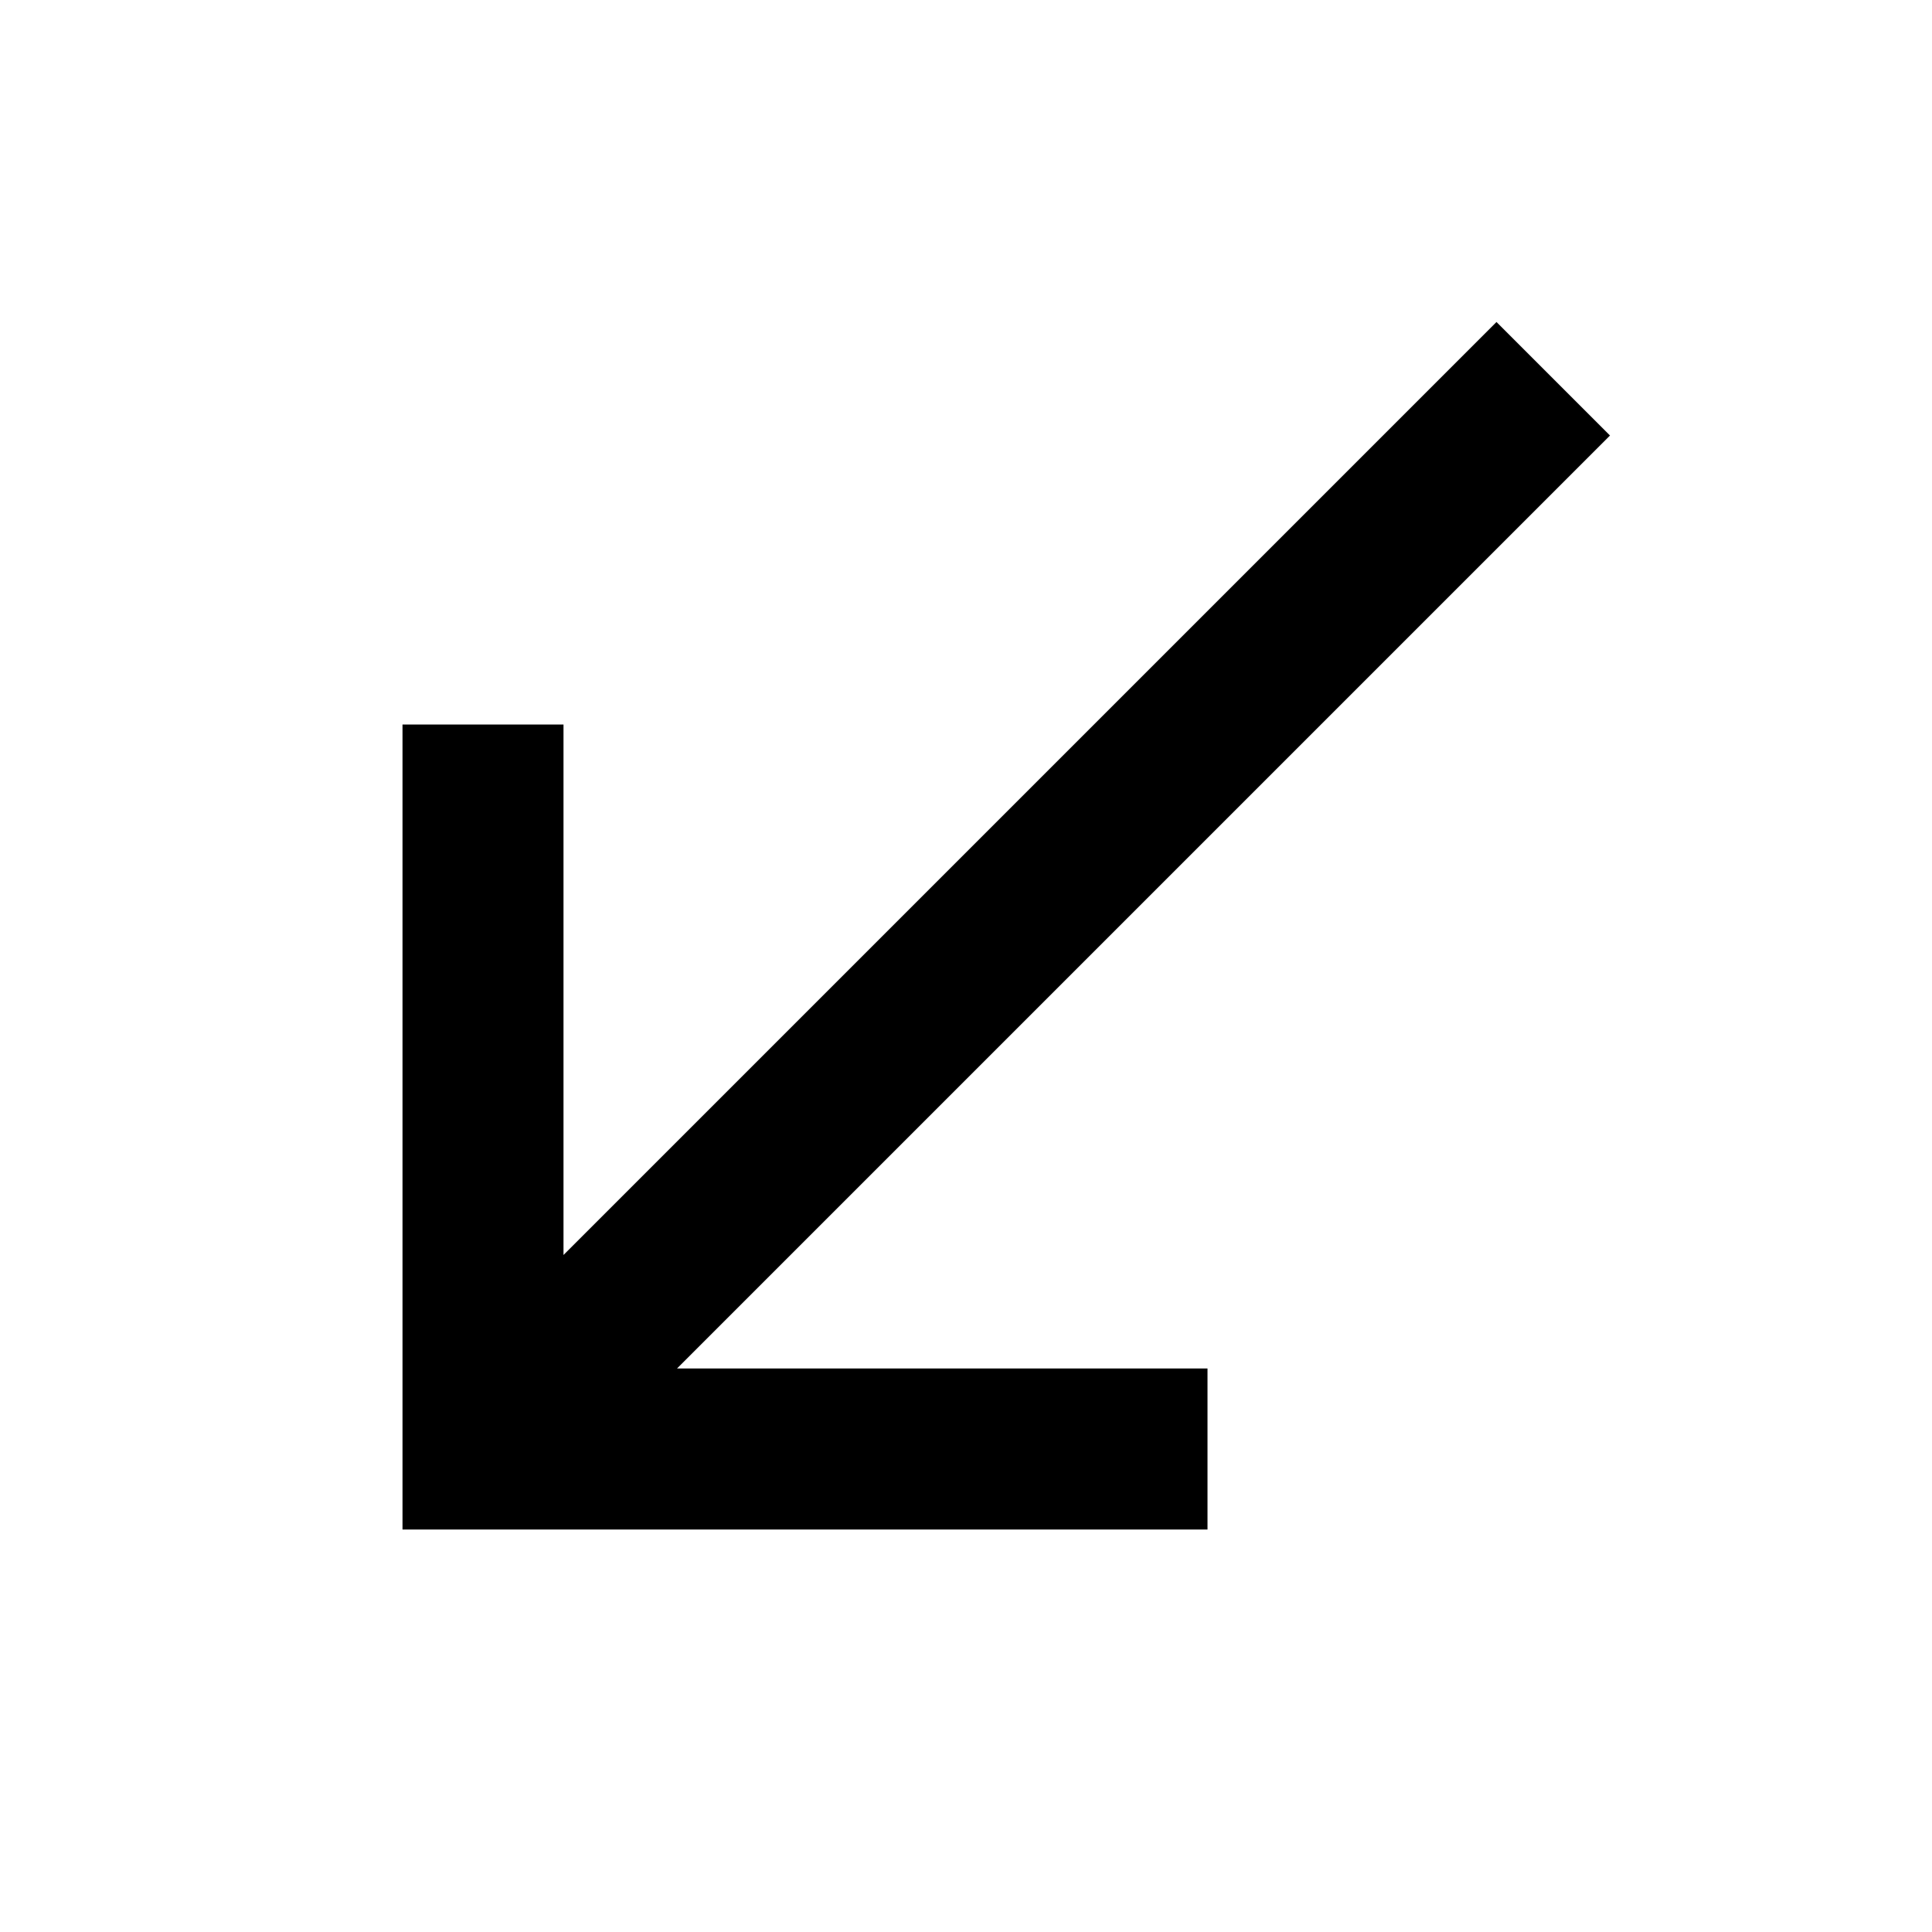
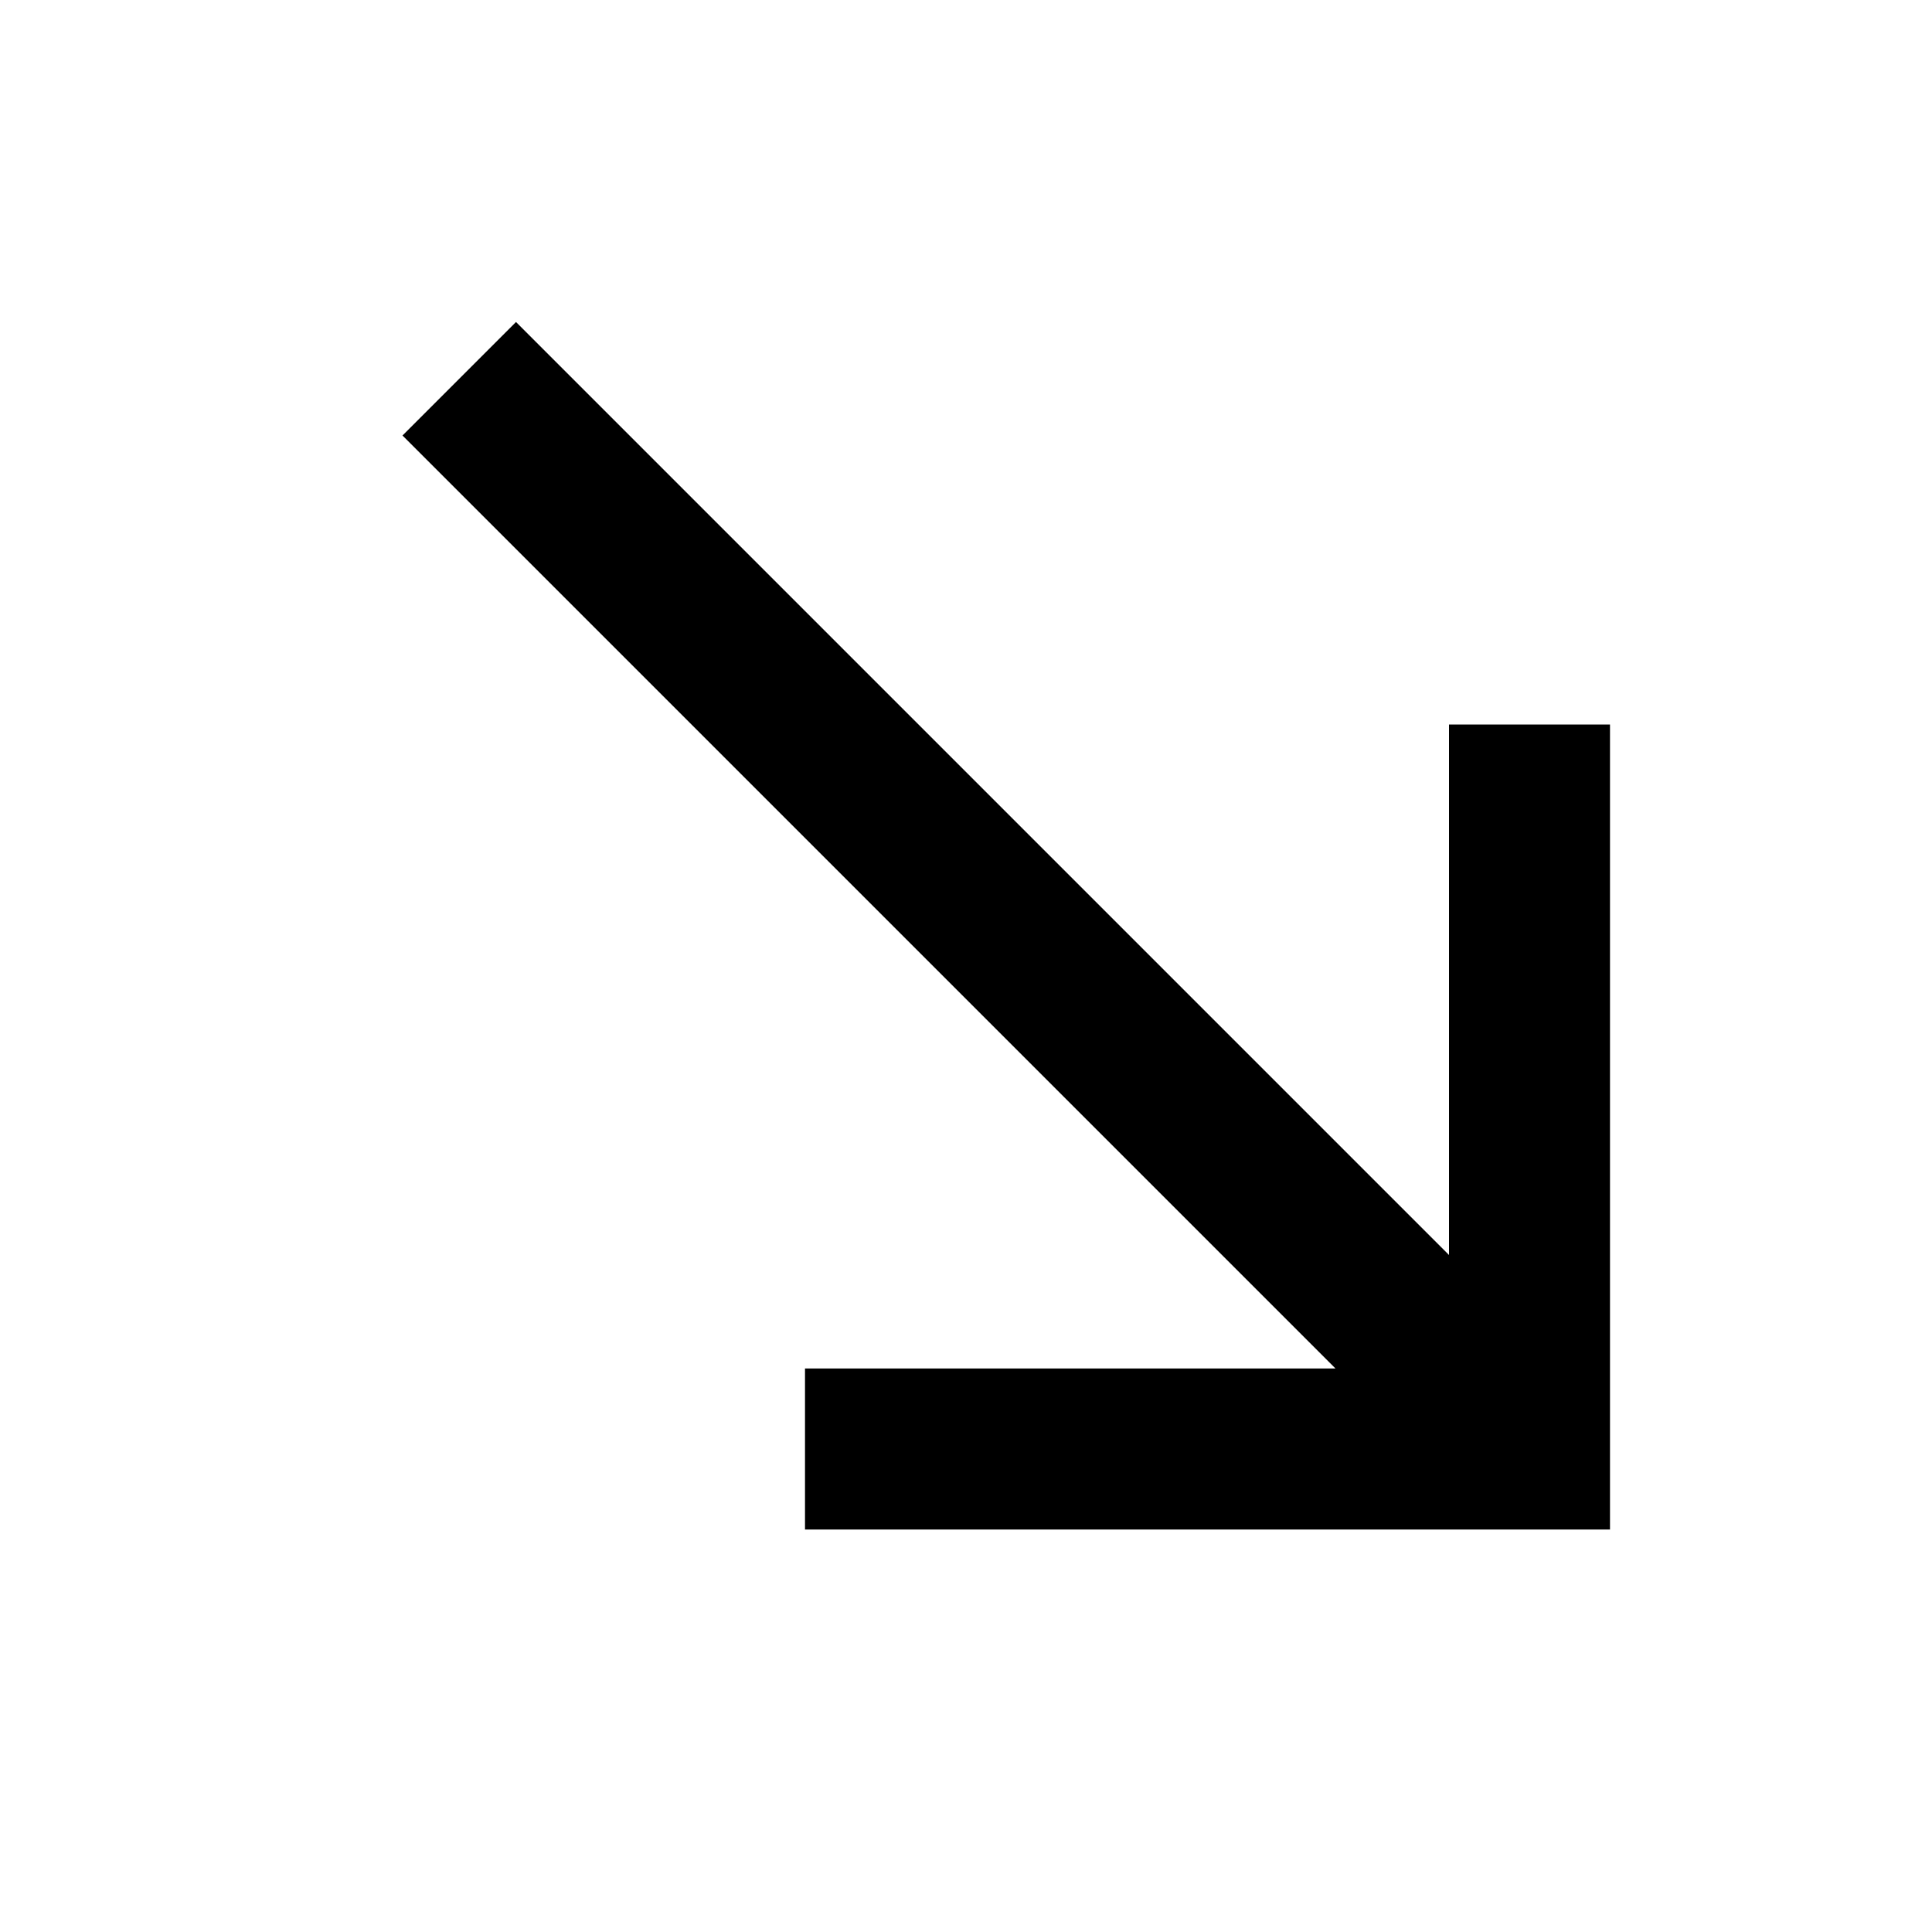
<svg xmlns="http://www.w3.org/2000/svg" width="24px" height="24px" viewBox="0 0 24 24" version="1.1">
-   <g id="icon/material/call-received" stroke="none" stroke-width="1" fill="none" fill-rule="evenodd">
-     <rect id="ViewBox" fill-rule="nonzero" x="0" y="0" width="24" height="24" />
-     <polyline id="mdi:call-received" fill="#000000" fill-rule="nonzero" points="20 5.41 18.59 4 7 15.59 7 9 5 9 5 19 15 19 15 17 8.41 17" />
+   <g id="icon/material/call-received" stroke="none" fill="none" fill-rule="nonzero">
+     <rect id="ViewBox" x="0" y="0" width="24" height="24" />
+     <polyline id="xabber:call-received" fill="#000000" points="5 5.41 6.41 4 18 15.59 18 9 20 9 20 19 10 19 10 17 16.59 17" />
  </g>
</svg>
